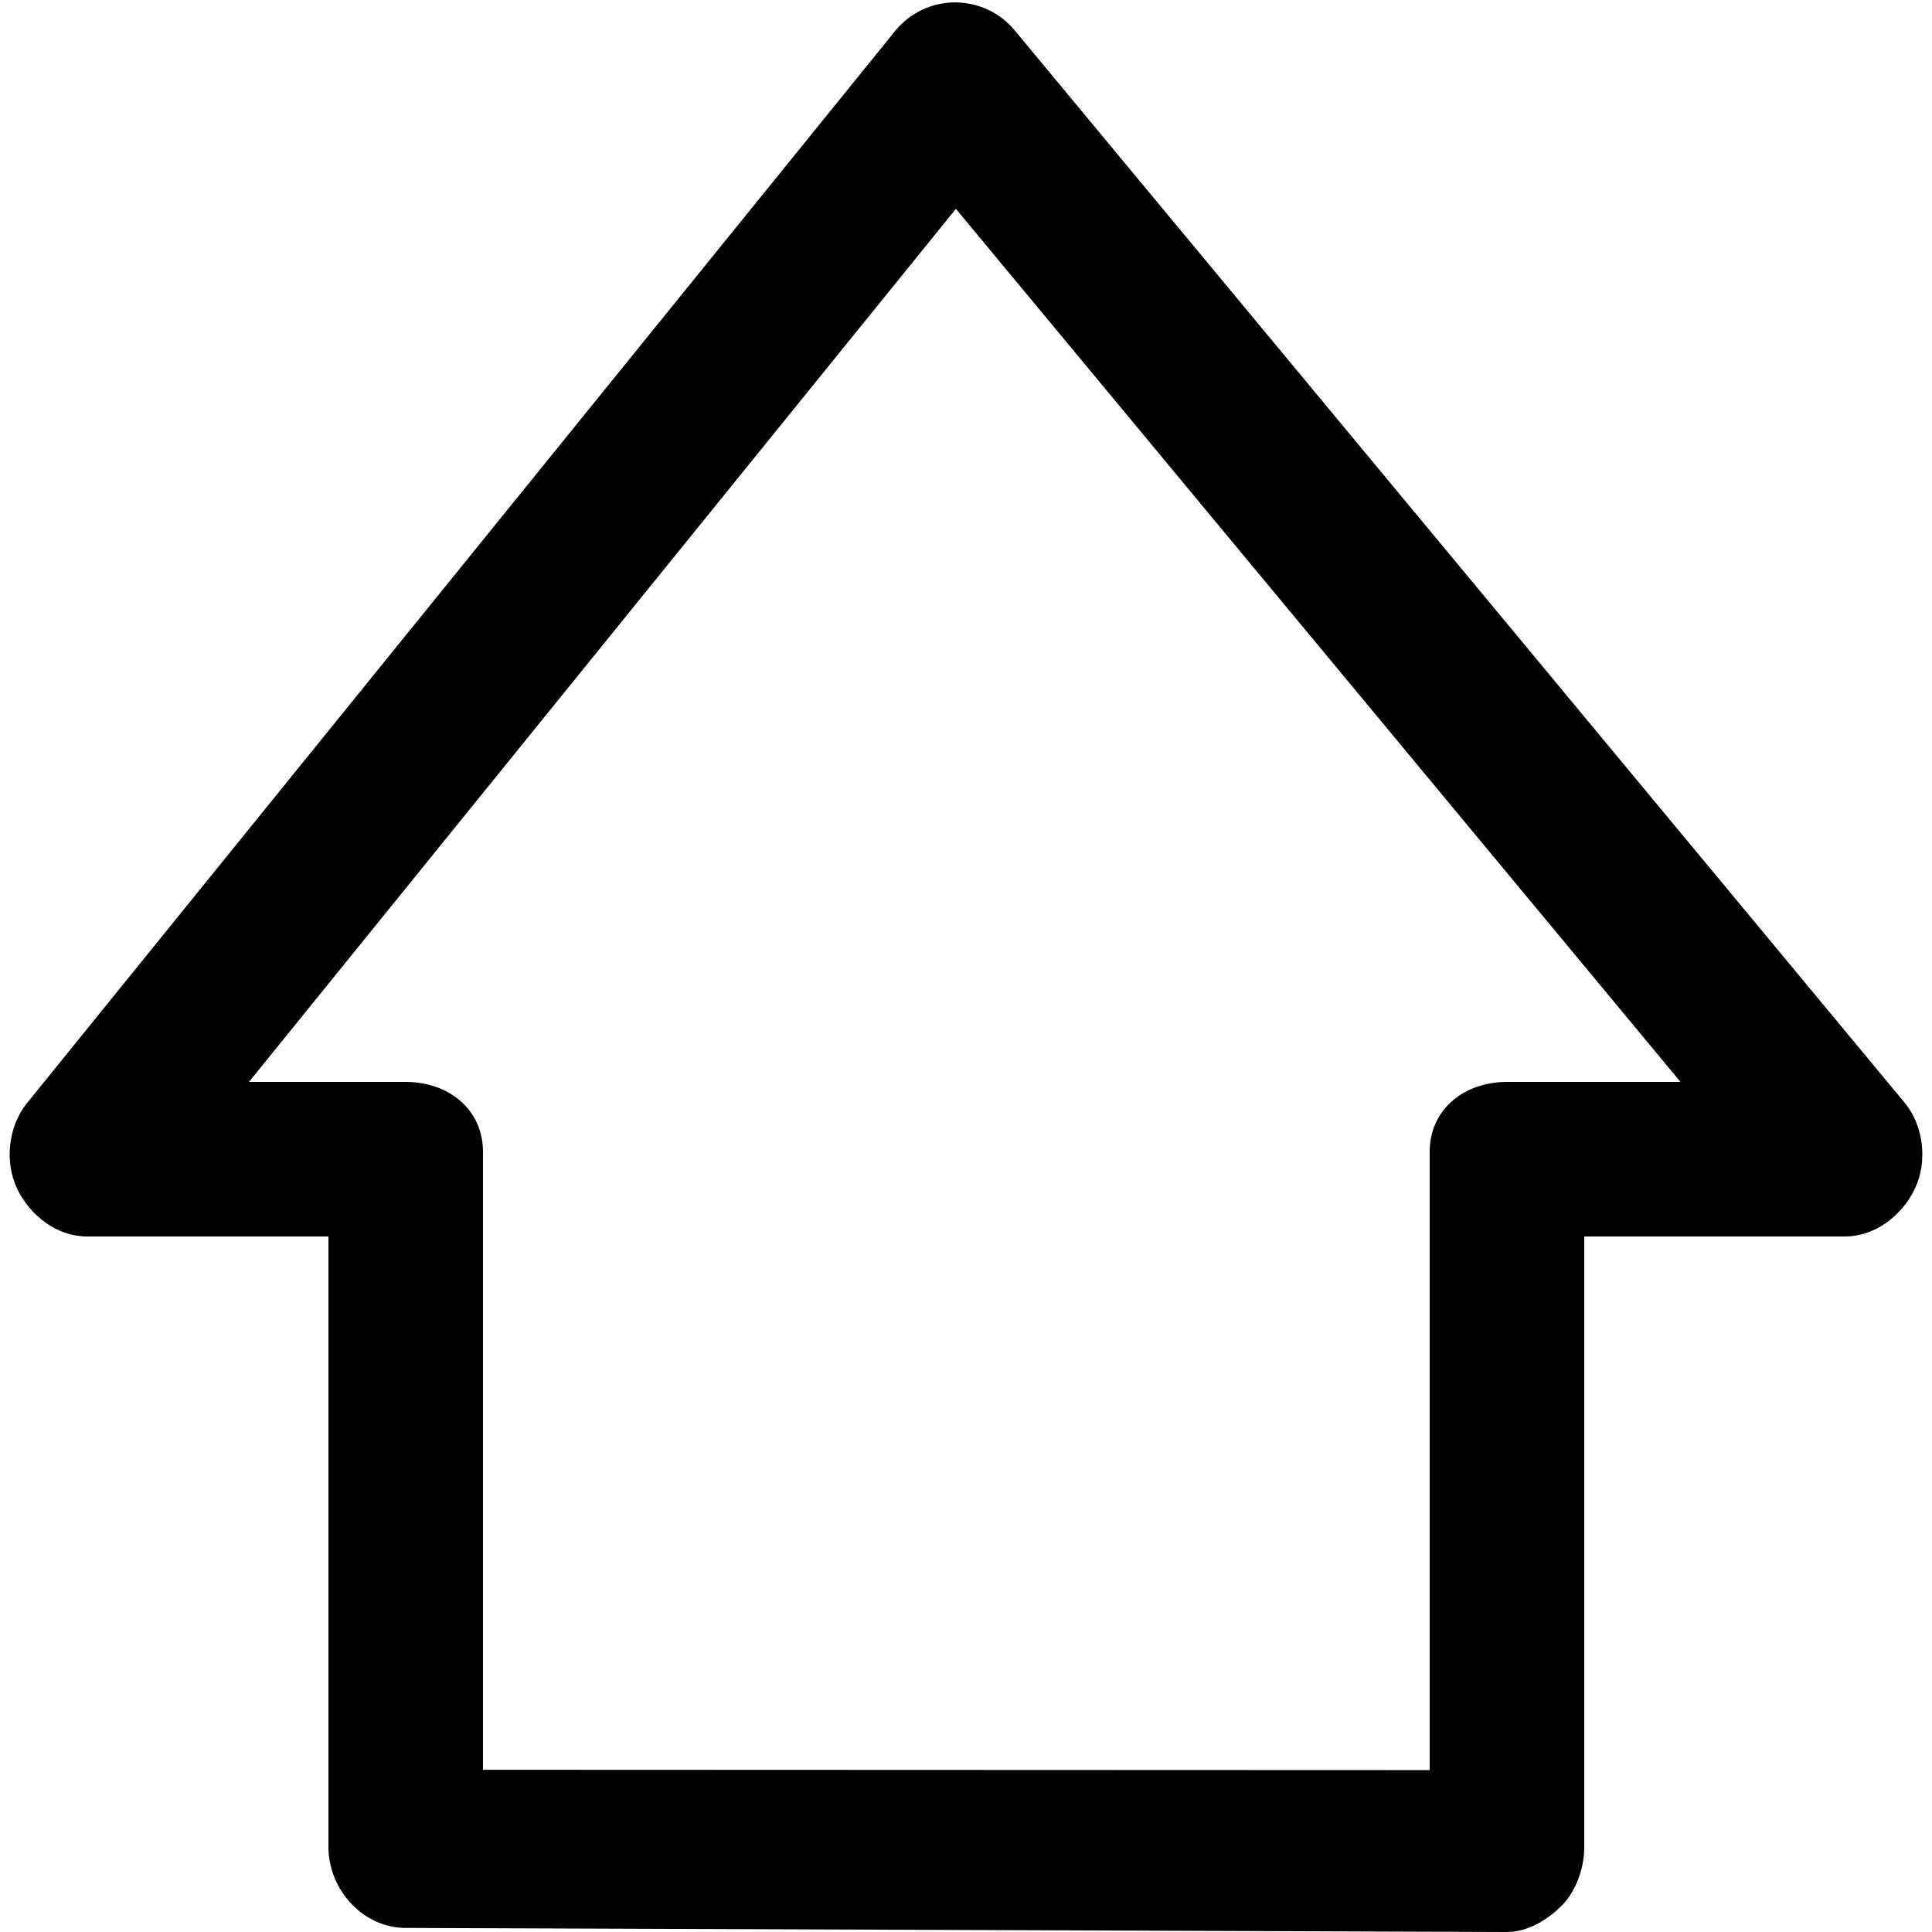
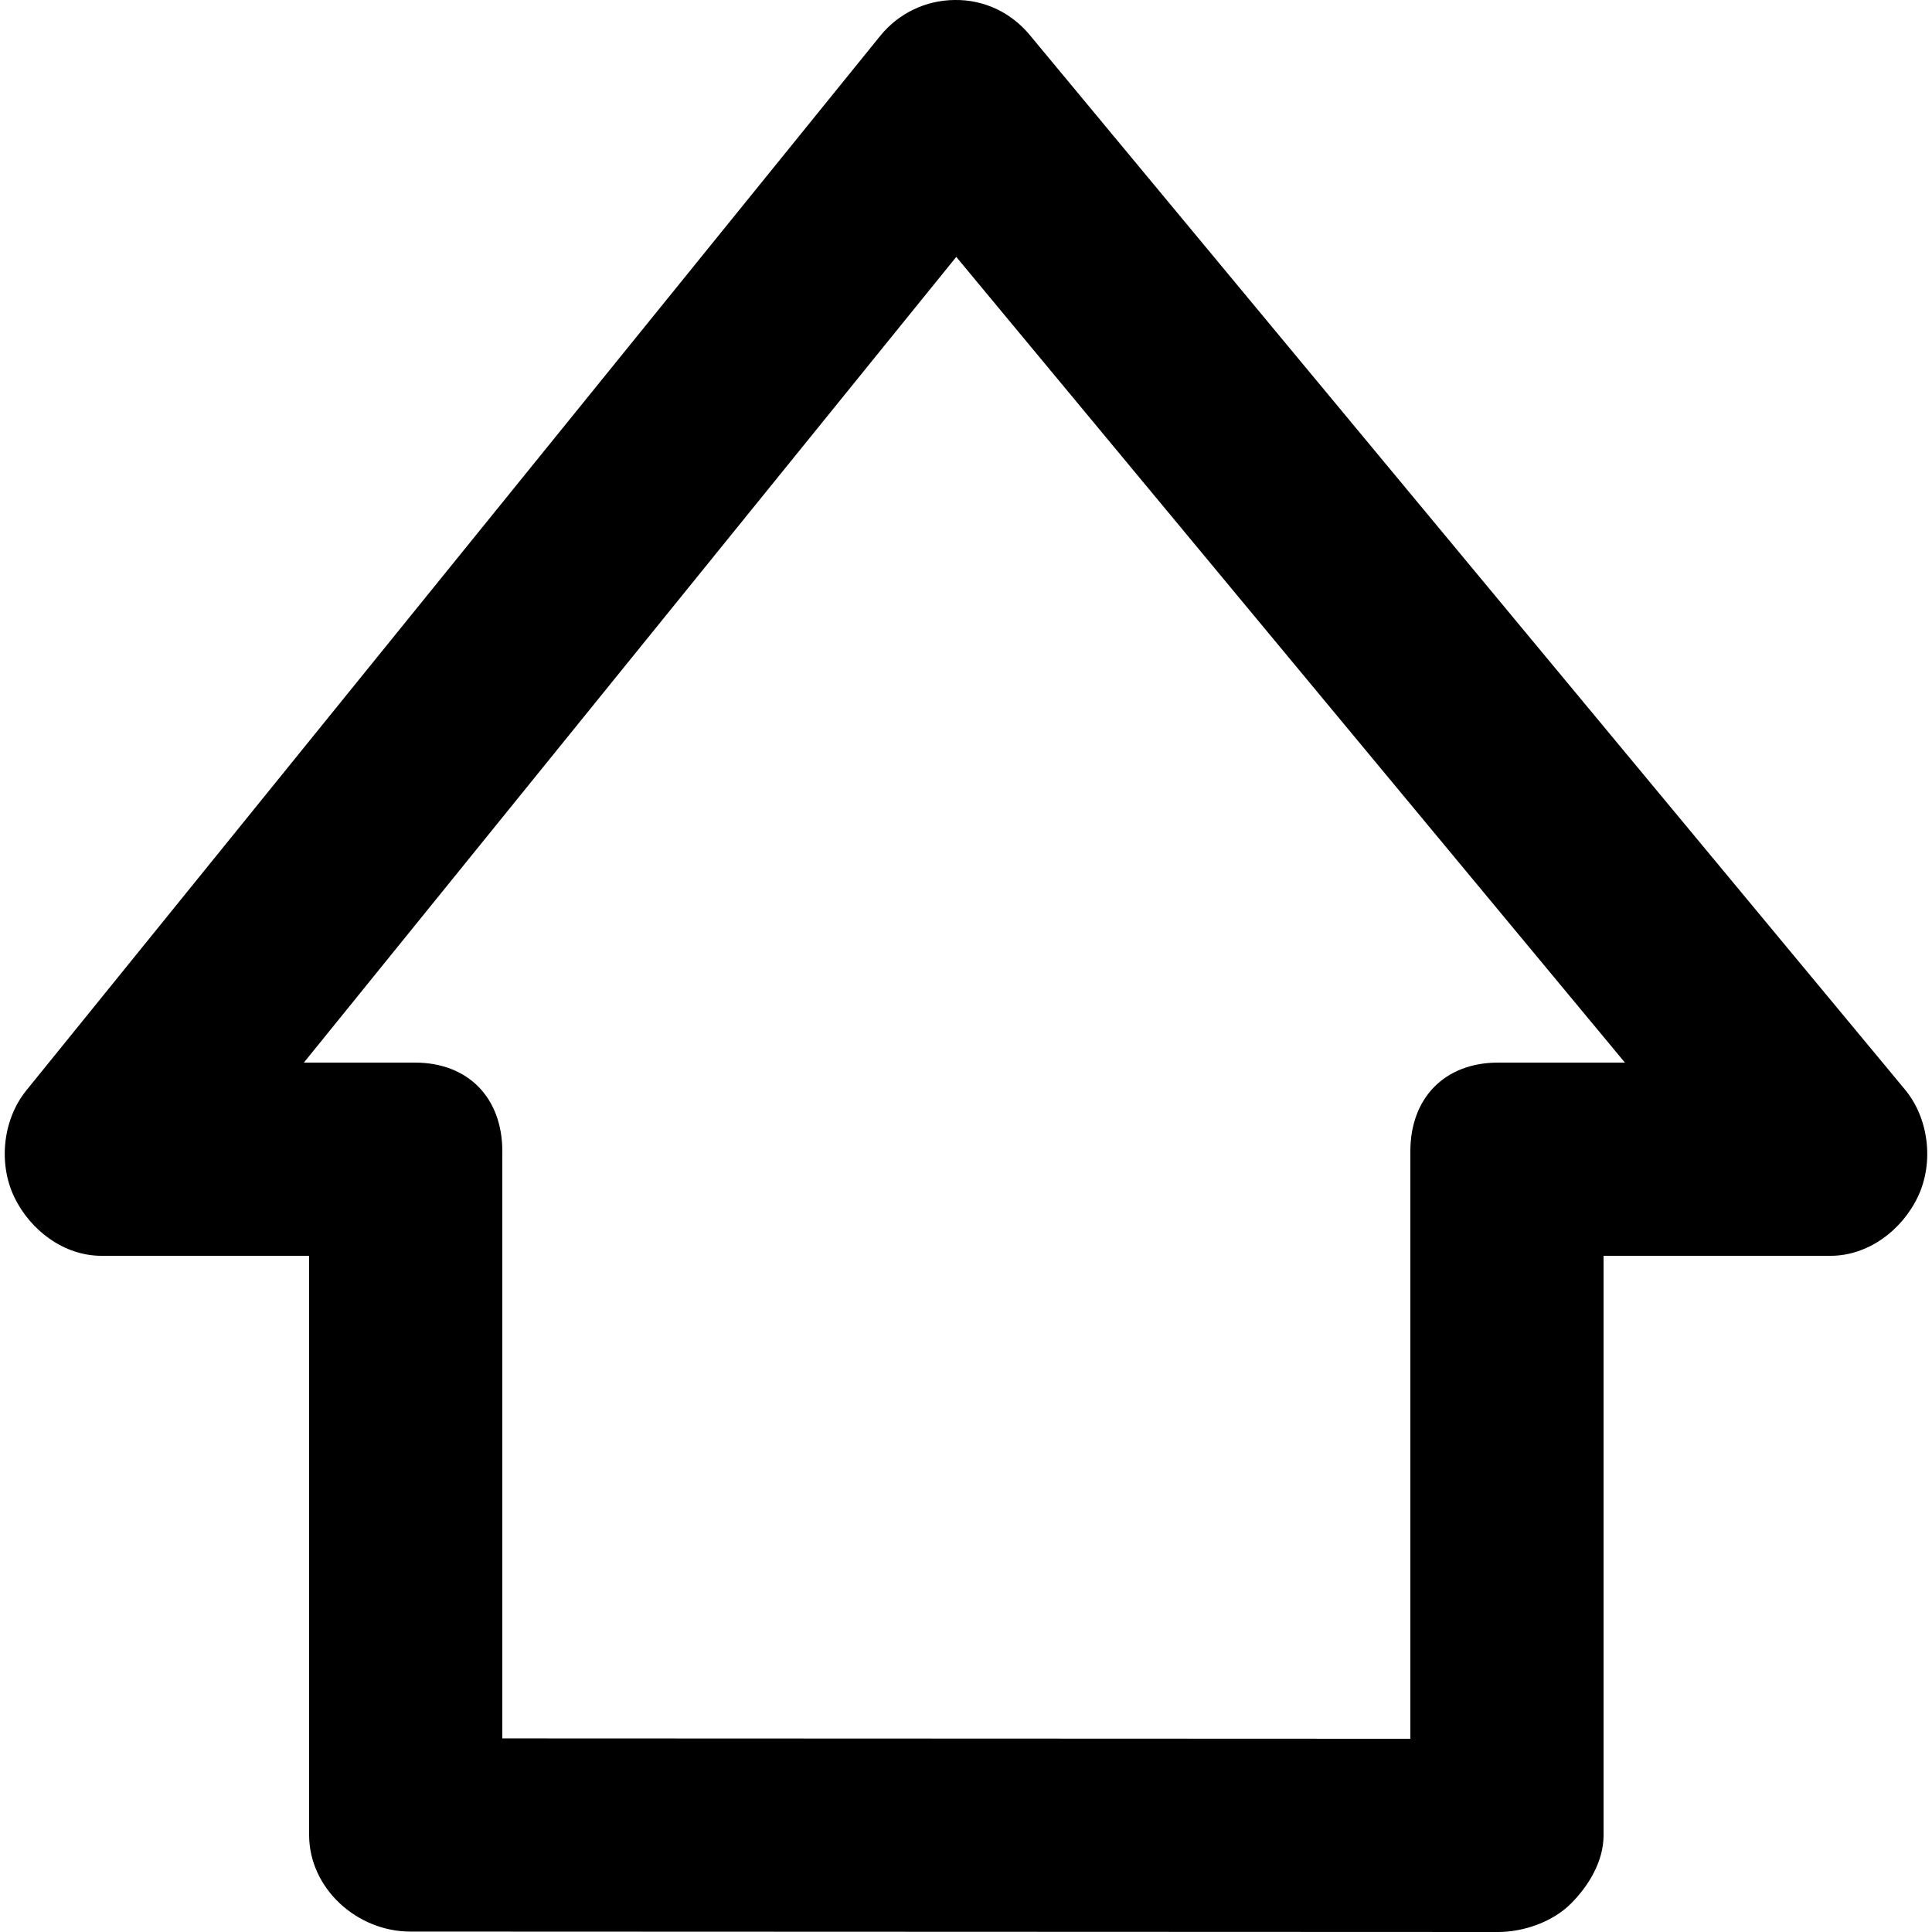
<svg xmlns="http://www.w3.org/2000/svg" version="1.1" x="0px" y="0px" width="100px" height="100px" viewBox="0 0 100 100" enable-background="new 0 0 100 100" xml:space="preserve">
  <g id="Layer_3" display="none">
</g>
  <g id="Your_Icon">
</g>
  <g id="Layer_4">
    <g>
-       <polygon fill="none" points="25,59.623 25,91.603 74,91.621 25,91.603   " />
-       <path d="M98.578,57.068l-46.061-55.5c-0.765-0.923-1.877-1.44-3.102-1.445c-1.199,0.007-2.331,0.552-3.085,1.482l-44.939,55.5    c-0.97,1.198-1.165,3.036-0.501,4.428C1.554,62.926,2.958,64,4.5,64H17l0,31.601c0,2.209,1.79,4.188,3.999,4.188l57,0.211H78    c1.061,0,2.078-0.609,2.828-1.359c0.75-0.75,1.172-1.956,1.172-3.018V64h13.5c1.551,0,2.961-1.085,3.621-2.488    S99.568,58.262,98.578,57.068z M78,56c-2.209,0-4,1.414-4,3.623v31.998l-49-0.019V59.623C25,57.414,23.209,56,21,56h-8.114    l36.592-45.19L86.982,56H78z" />
+       <path d="M98.602,56.396L53.296,1.807C52.34,0.654,50.945-0.021,49.418,0c-1.498,0.009-2.913,0.689-3.855,1.854L1.36,56.443    c-1.213,1.498-1.457,3.765-0.627,5.504C1.563,63.688,3.319,65,5.246,65H16v29.978c0,2.761,2.475,4.999,5.236,5L77.539,100    c0,0,0.001,0,0.002,0c1.326,0,2.827-0.526,3.764-1.464C82.244,97.599,83,96.326,83,95V65h11.754c1.938,0,3.702-1.325,4.526-3.08    C100.104,60.166,99.839,57.888,98.602,56.396z M77.541,55C74.78,55,73,56.828,73,59.59v30.408l-47-0.019V59.59    c0-2.762-1.763-4.59-4.524-4.59h-5.748l33.768-41.703L84.106,55H77.541z" />
    </g>
  </g>
</svg>
